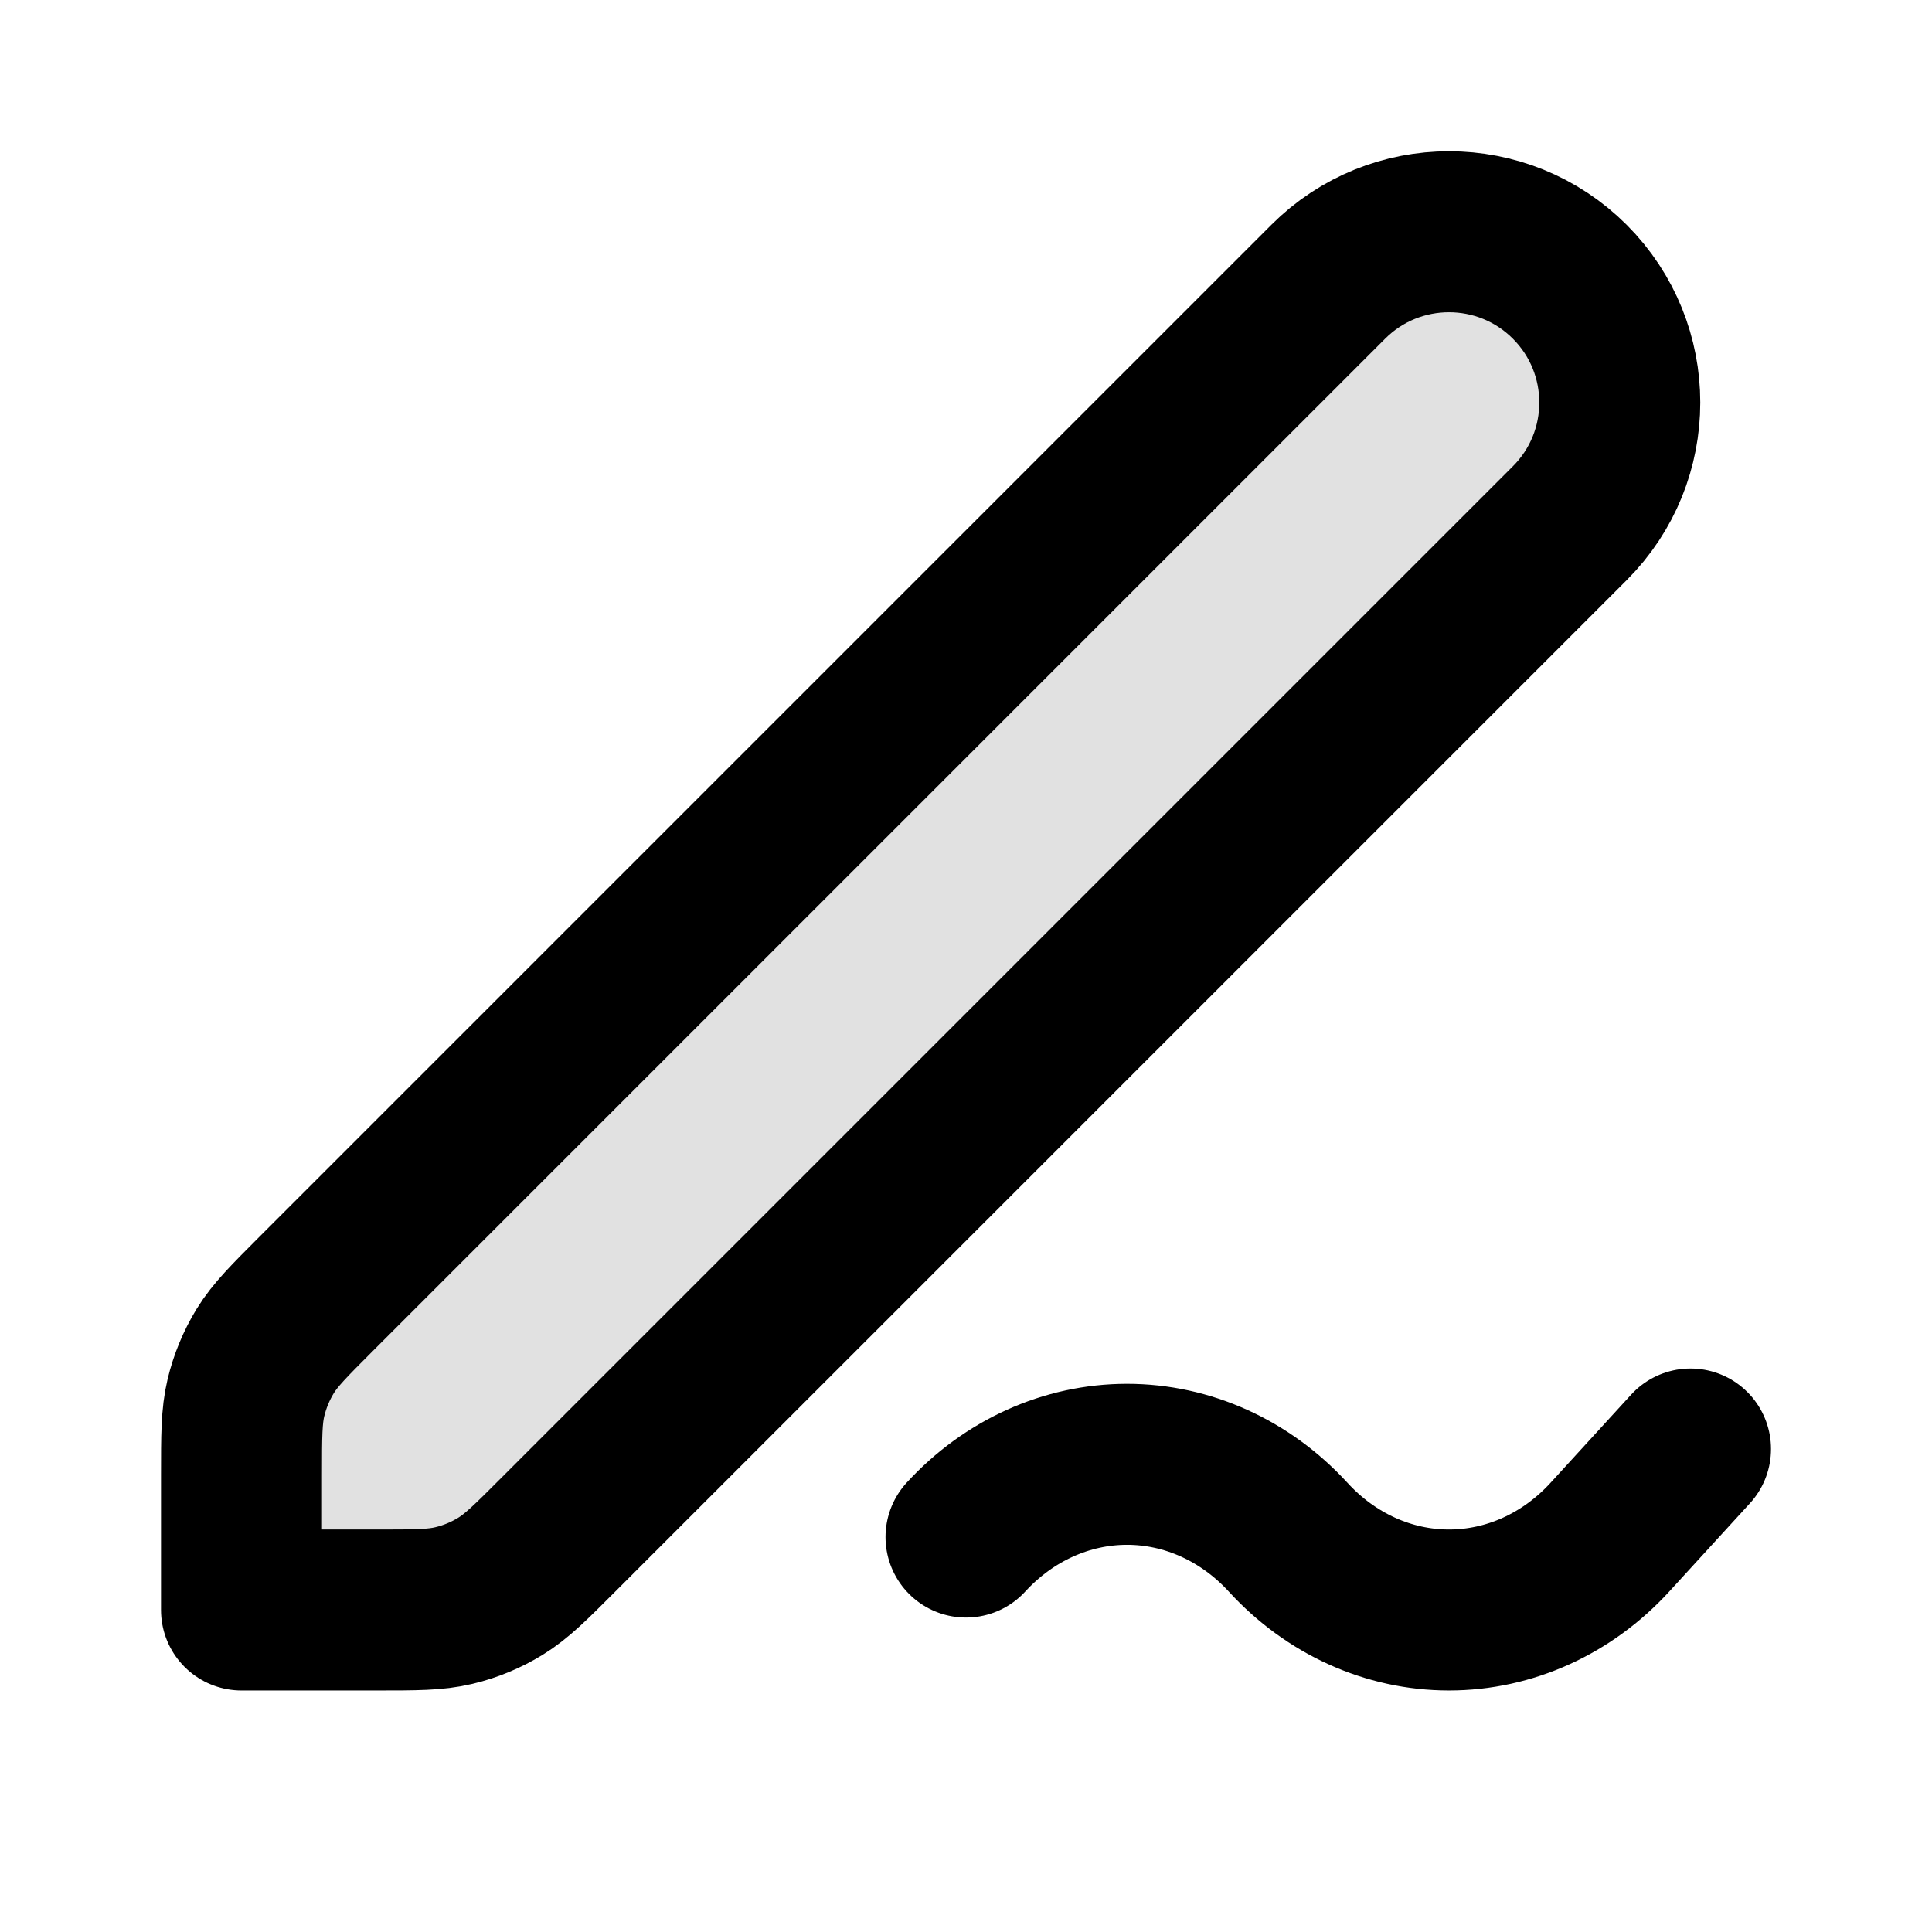
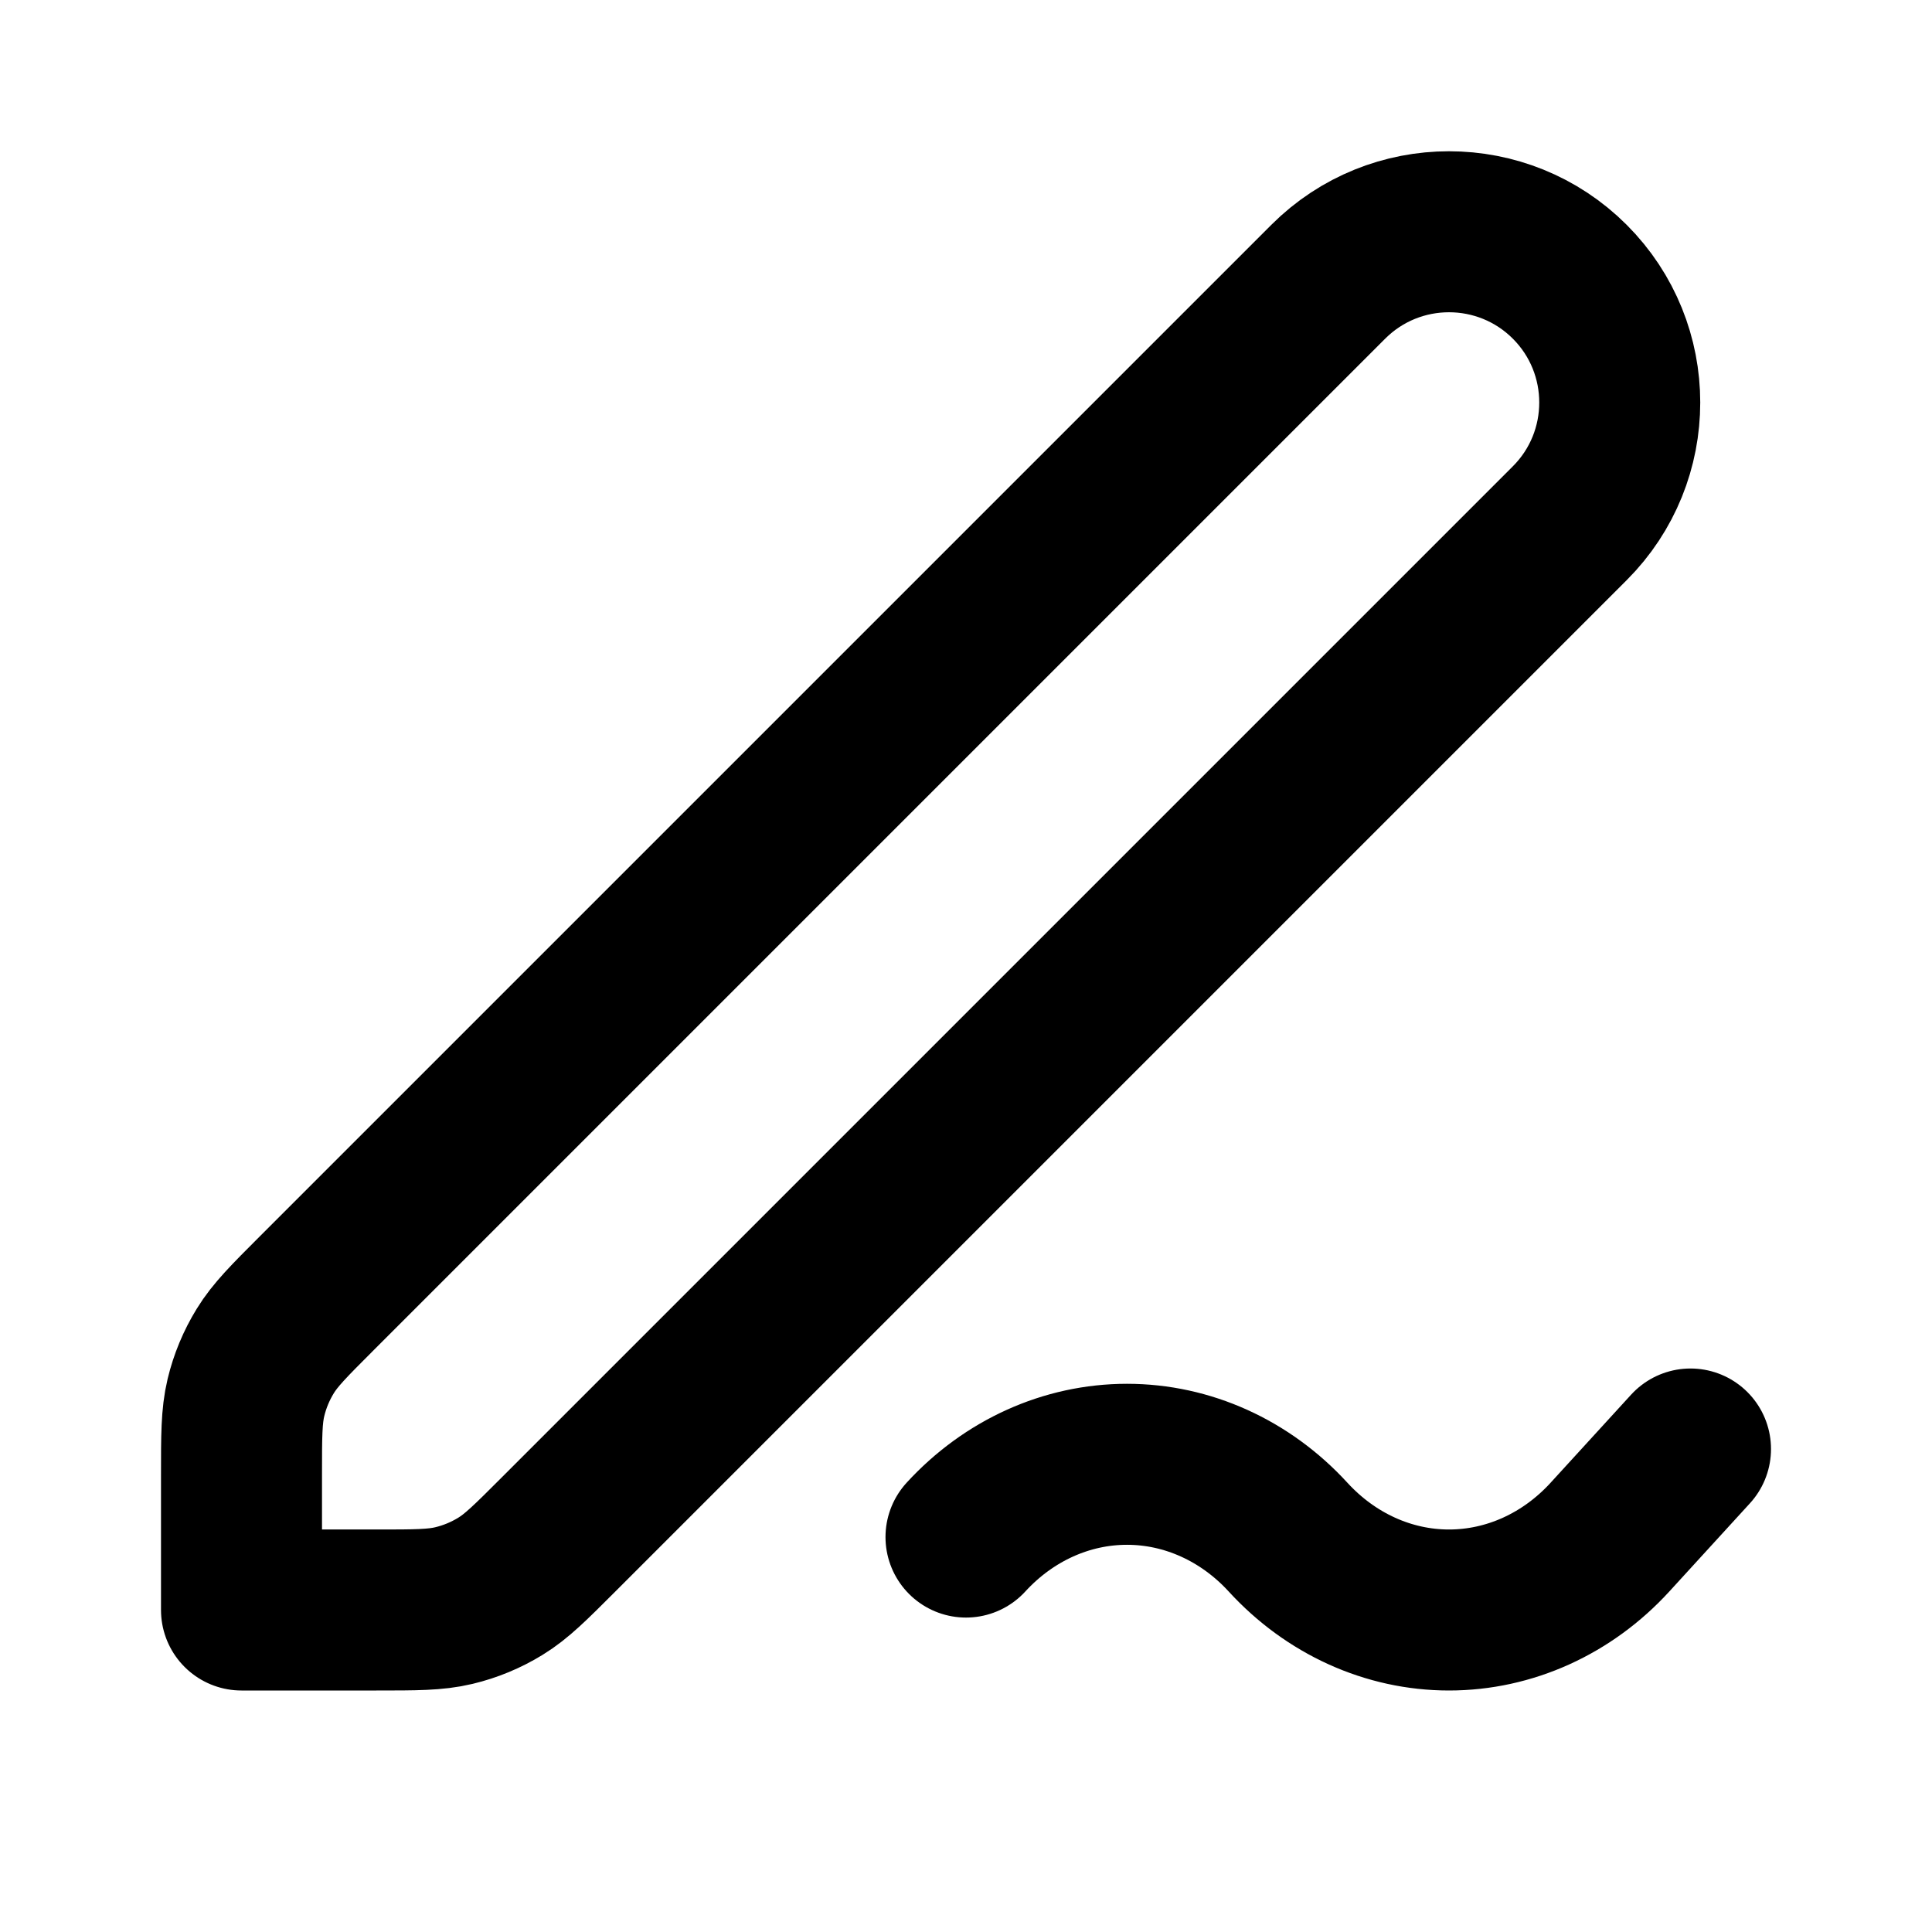
- <svg xmlns="http://www.w3.org/2000/svg" width="40" height="40" viewBox="0 0 40 40" fill="none">
-   <path opacity="0.12" d="M5 30.543C5 29.727 5 29.32 5.092 28.936C5.174 28.596 5.308 28.271 5.491 27.972C5.697 27.636 5.986 27.348 6.562 26.771L27.5 5.833C28.881 4.453 31.119 4.453 32.5 5.833C33.881 7.214 33.881 9.453 32.5 10.833L11.562 31.771C10.986 32.348 10.697 32.636 10.361 32.842C10.063 33.025 9.738 33.16 9.397 33.241C9.014 33.333 8.606 33.333 7.791 33.333H5V30.543Z" fill="black" />
-   <path d="M35 30L33.333 31.823C32.449 32.79 31.25 33.333 30 33.333C28.75 33.333 27.551 32.79 26.667 31.823C25.782 30.859 24.583 30.317 23.334 30.317C22.084 30.317 20.885 30.859 20 31.823M5 33.333H7.791C8.606 33.333 9.014 33.333 9.397 33.241C9.738 33.16 10.063 33.025 10.361 32.842C10.697 32.636 10.986 32.348 11.562 31.771L32.5 10.833C33.881 9.453 33.881 7.214 32.5 5.833C31.119 4.453 28.881 4.453 27.5 5.833L6.562 26.771C5.986 27.348 5.697 27.636 5.491 27.972C5.308 28.271 5.174 28.596 5.092 28.936C5 29.32 5 29.727 5 30.543V33.333Z" stroke="black" stroke-width="3.333" stroke-linecap="round" stroke-linejoin="round" />
+ <svg xmlns="http://www.w3.org/2000/svg" width="24" height="24" viewBox="0 0 24 24" fill="none">
+   <path d="M21 18L20 19.094C19.47 19.674 18.75 20 18 20C17.25 20 16.531 19.674 16 19.094C15.469 18.515 14.75 18.19 14 18.19C13.25 18.19 12.531 18.515 12 19.094M3 20H4.675C5.164 20 5.408 20 5.638 19.945C5.843 19.896 6.038 19.815 6.217 19.705C6.418 19.582 6.591 19.409 6.937 19.063L19.5 6.5C20.328 5.672 20.328 4.328 19.5 3.5C18.672 2.672 17.328 2.672 16.5 3.5L3.937 16.063C3.591 16.409 3.418 16.582 3.295 16.783C3.185 16.962 3.104 17.157 3.055 17.361C3 17.592 3 17.836 3 18.326V20Z" stroke="black" stroke-width="2" stroke-linecap="round" stroke-linejoin="round" />
</svg>
